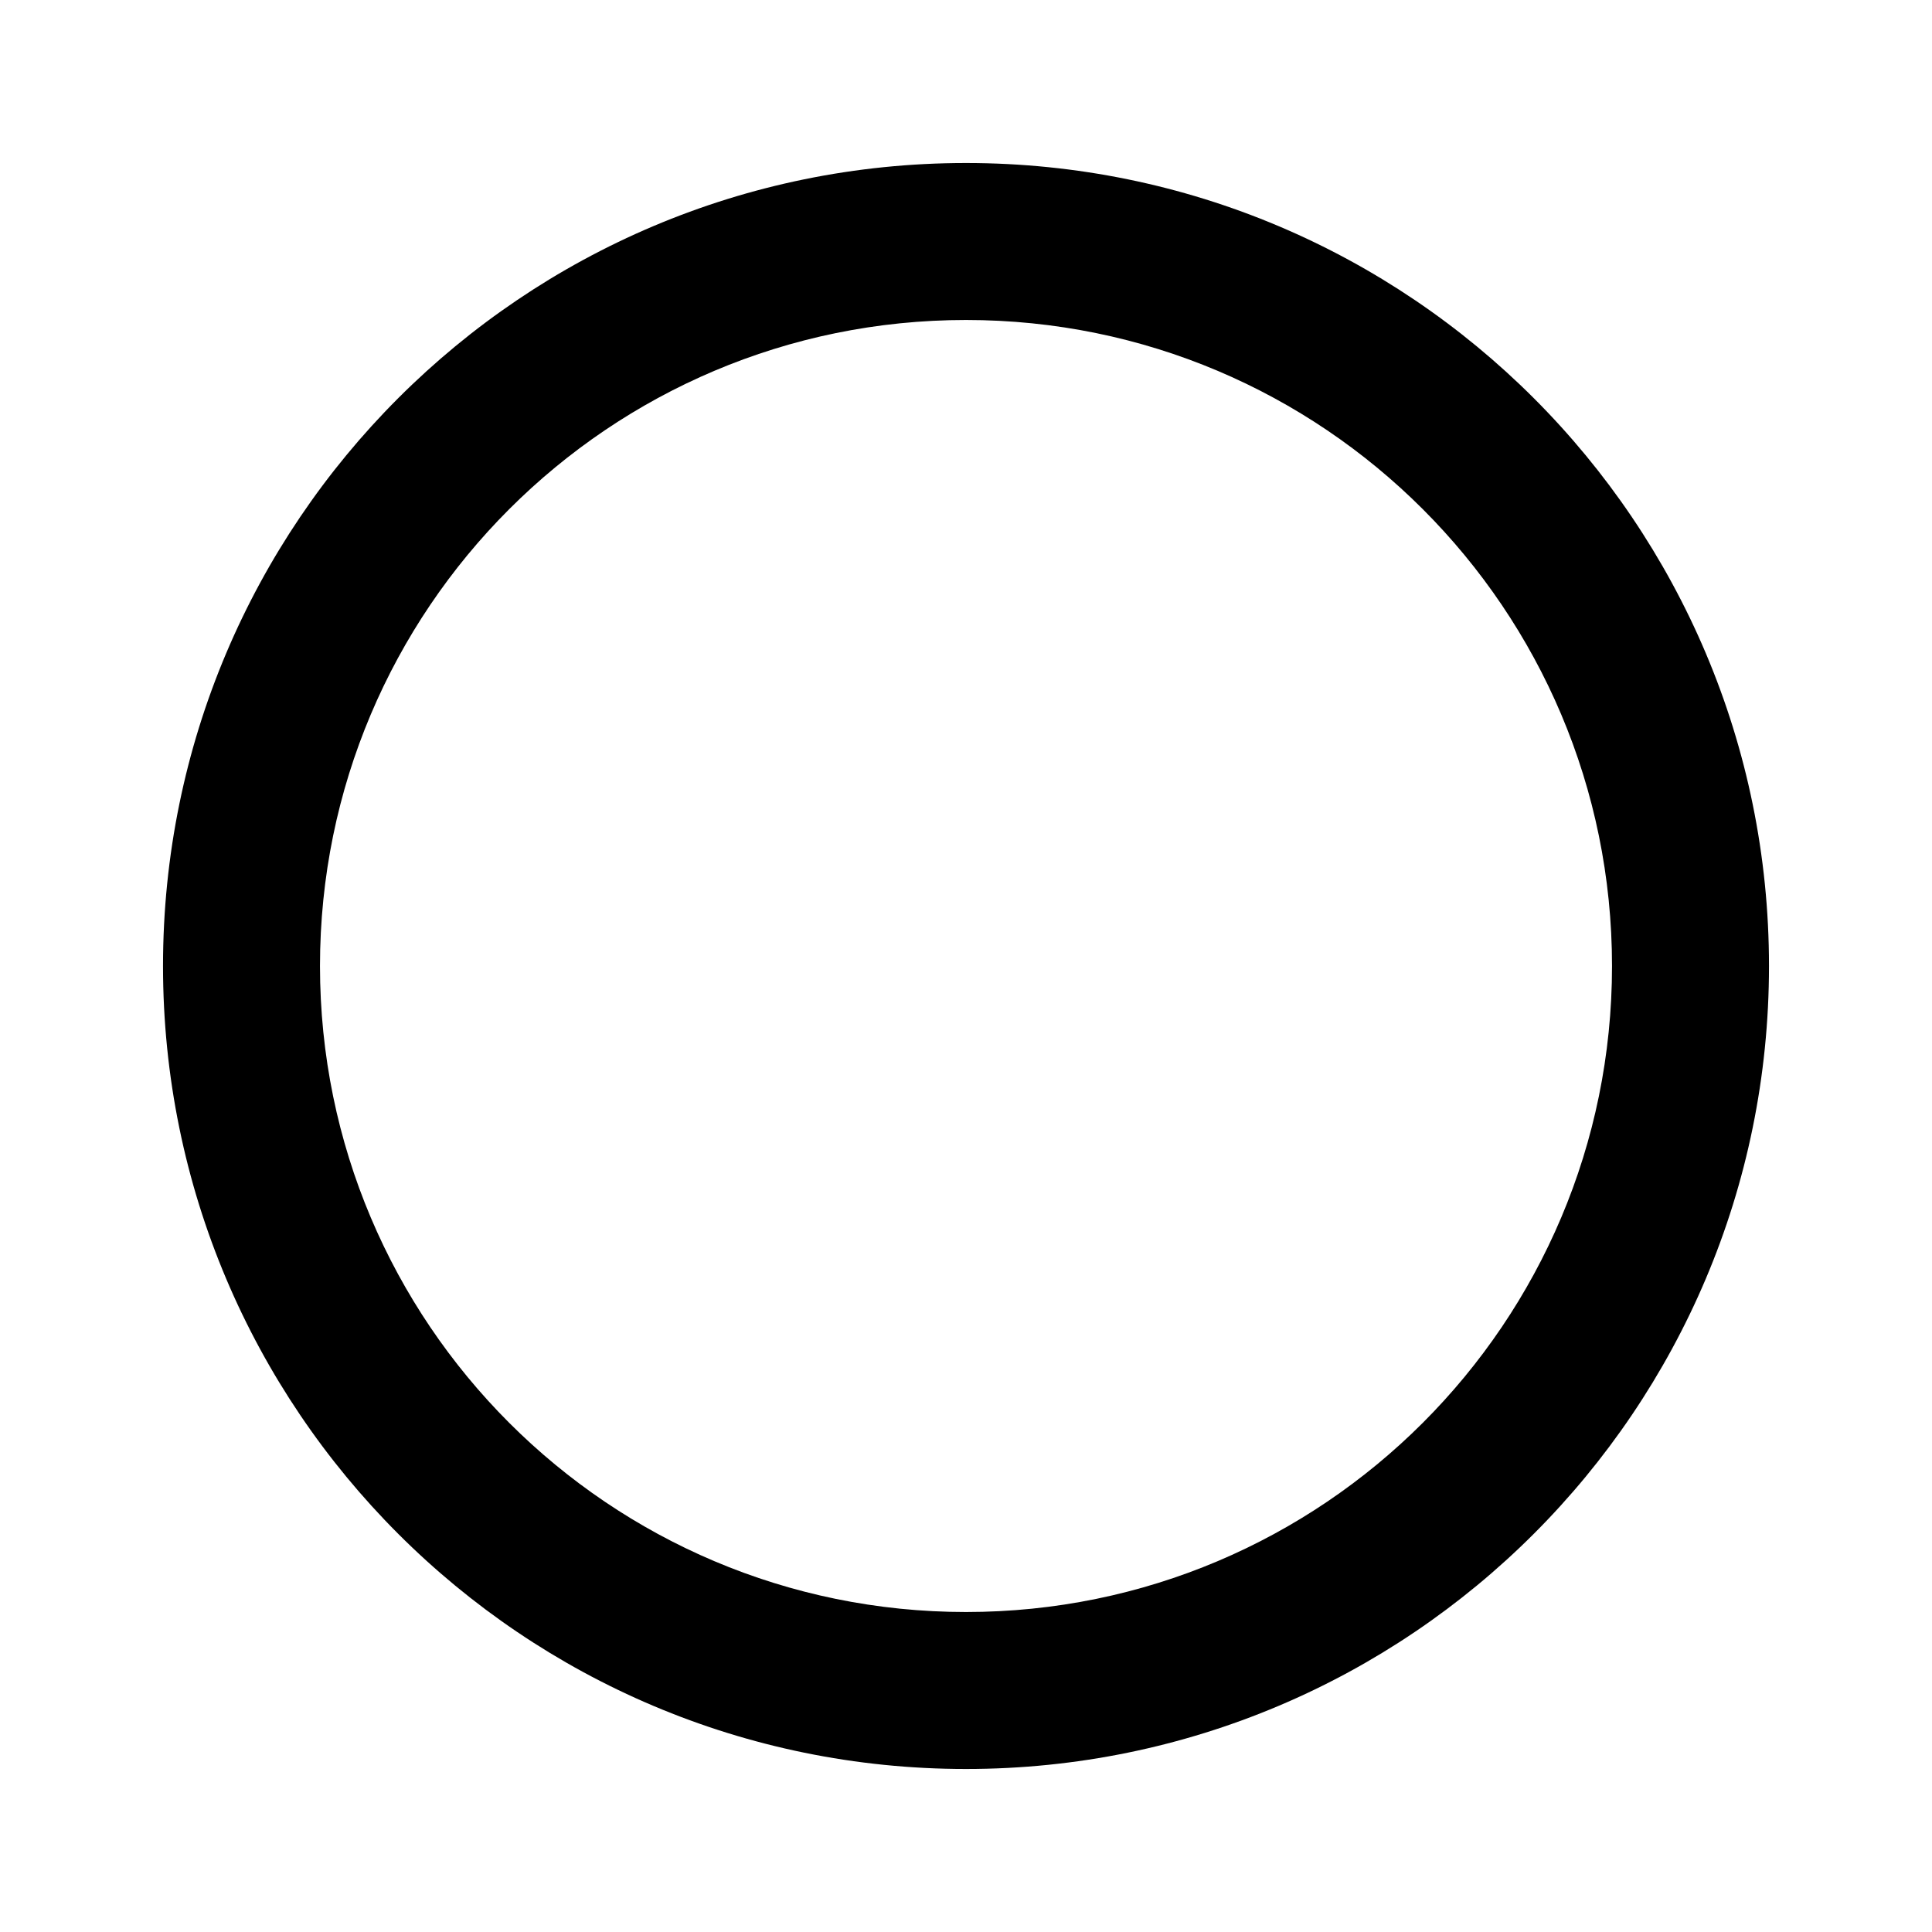
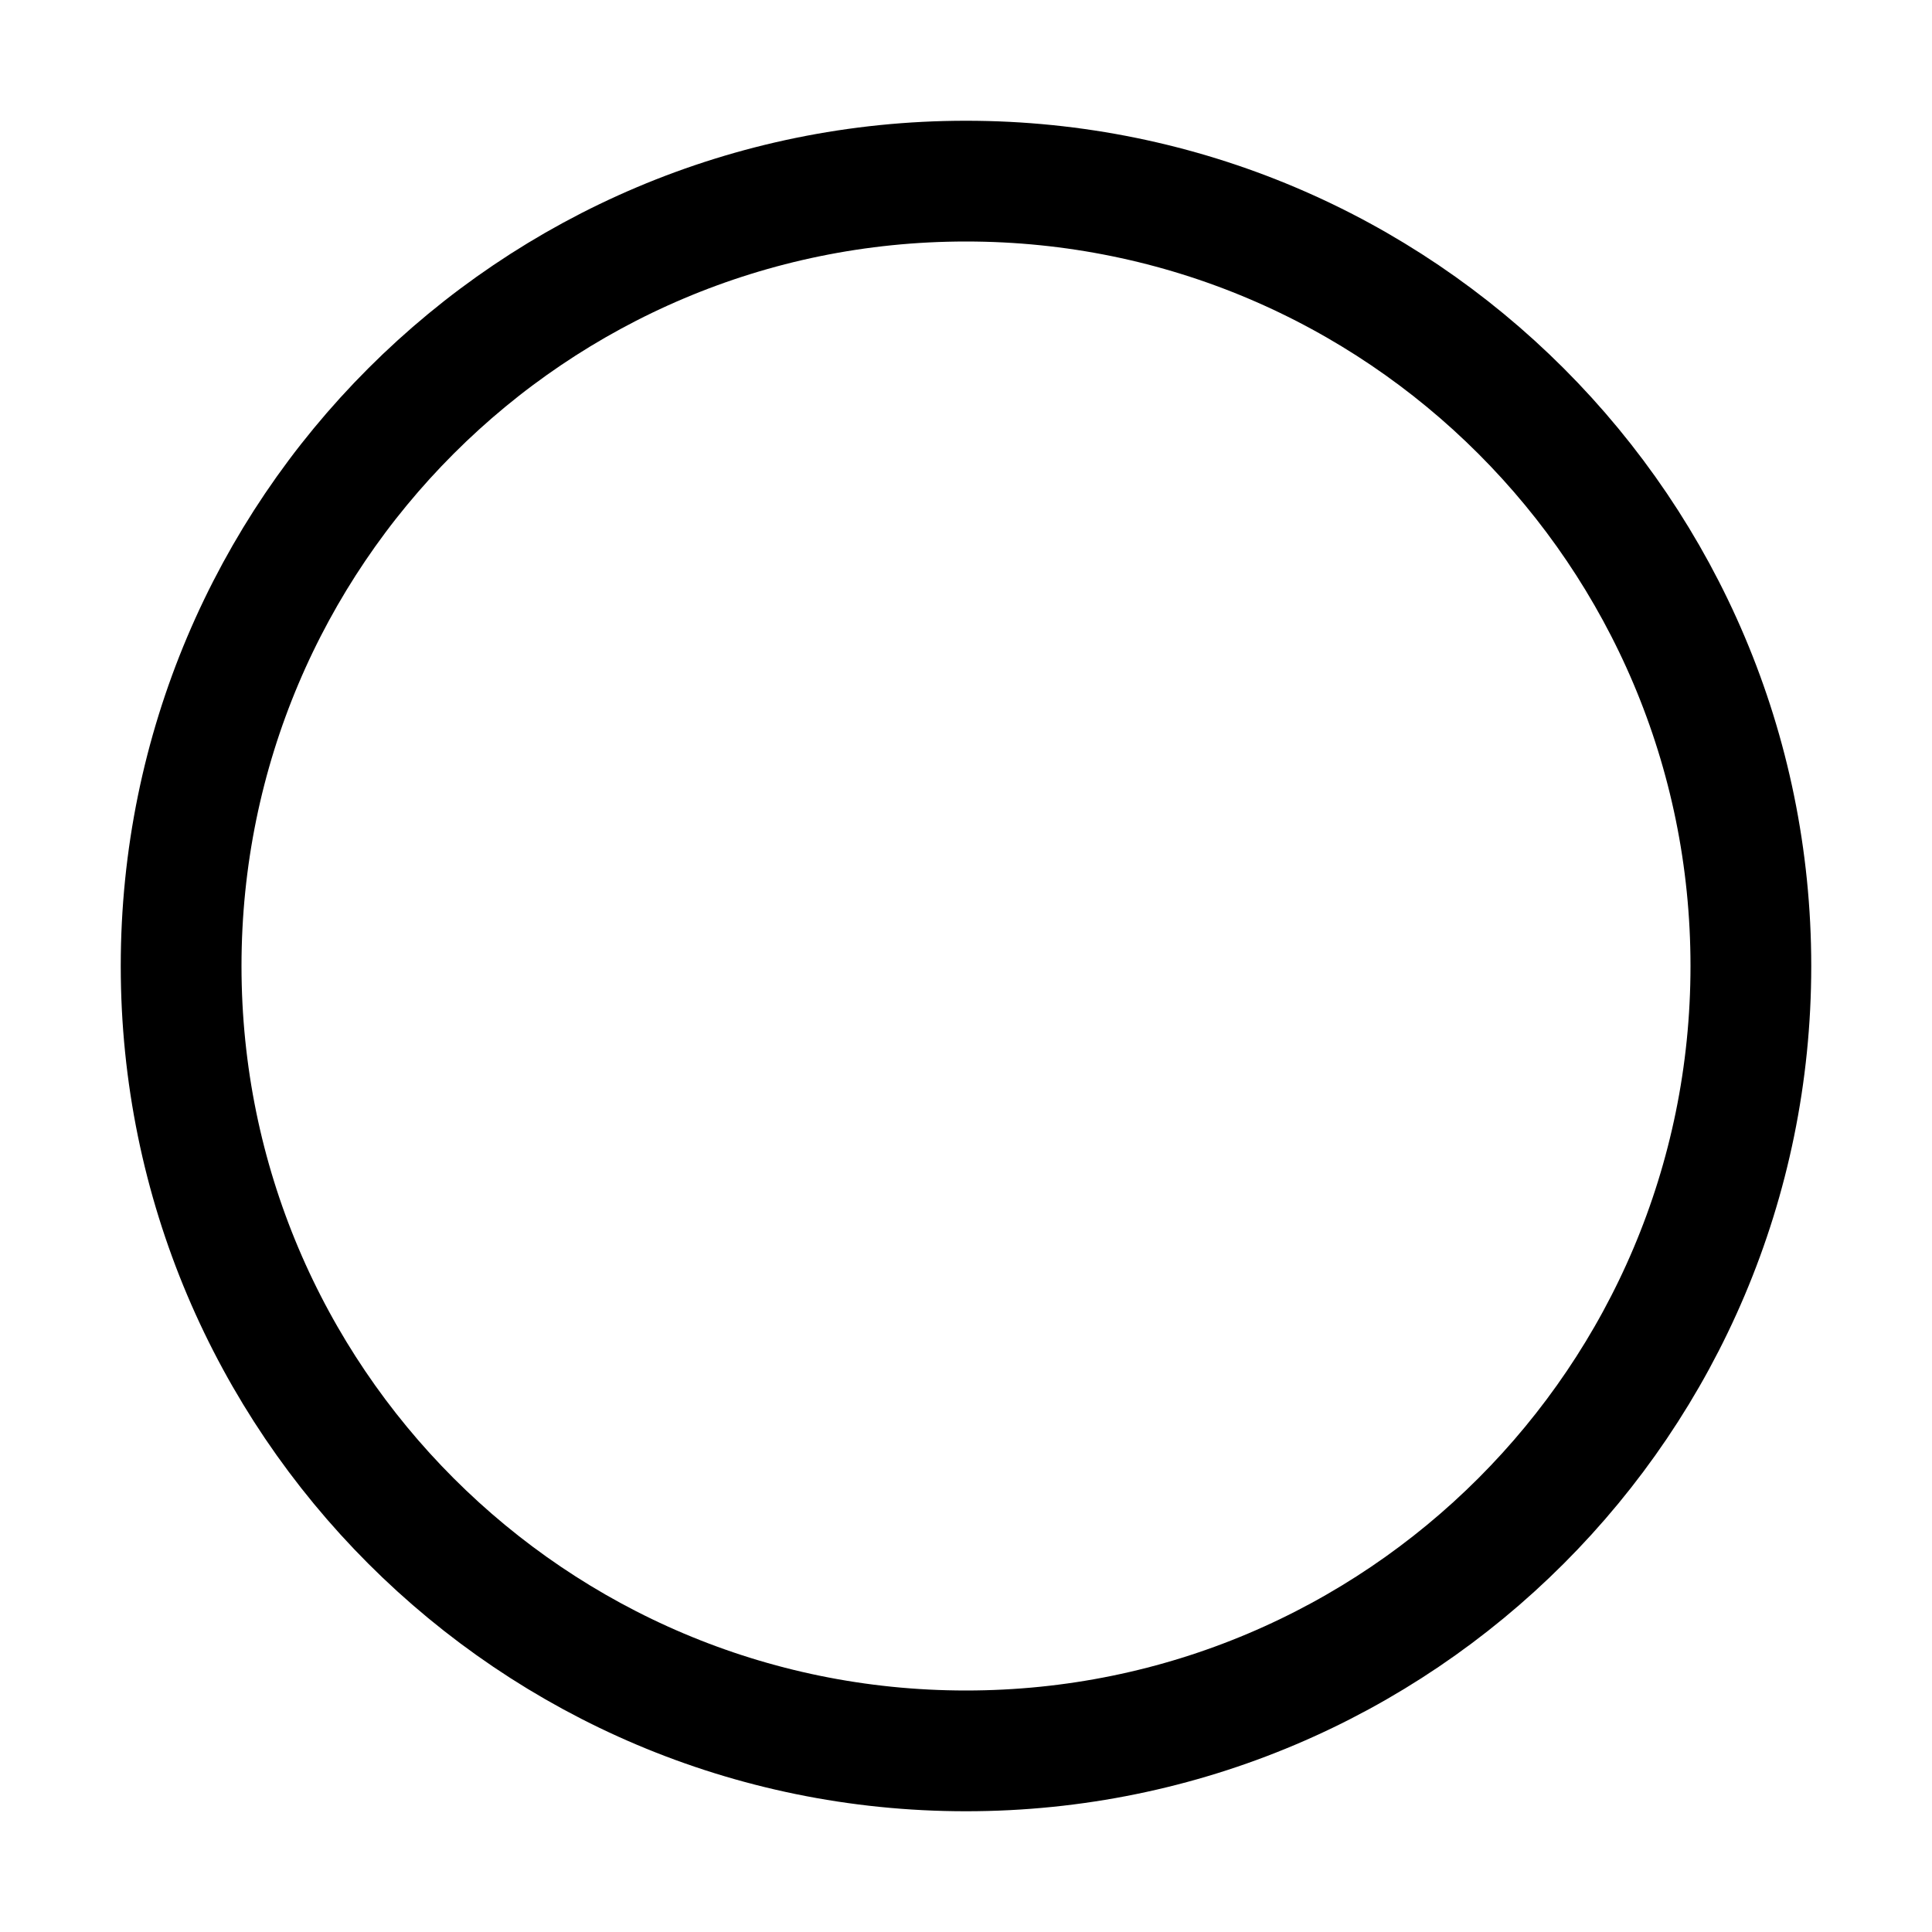
- <svg xmlns="http://www.w3.org/2000/svg" width="16" height="16" viewBox="0 0 16 16">
-   <path fill-rule="evenodd" clip-rule="evenodd" d="M8 1.35C4.327 1.35 1.35 4.327 1.35 8C1.35 11.673 4.327 14.65 8 14.65C11.673 14.65 14.65 11.673 14.65 8C14.65 4.327 11.673 1.35 8 1.35ZM2.65 8C2.65 5.045 5.045 2.65 8 2.65C10.955 2.65 13.35 5.045 13.35 8C13.35 10.955 10.955 13.35 8 13.35C5.045 13.35 2.65 10.955 2.65 8Z" />
+ <svg xmlns="http://www.w3.org/2000/svg" width="16" height="16" viewBox="0 0 16 16" fill="none">
+   <path d="M8 14.5C11.59 14.5 14.5 11.59 14.5 8C14.5 4.41 11.59 1.5 8 1.5C4.41 1.5 1.5 4.41 1.5 8C1.5 11.59 4.41 14.5 8 14.5Z" stroke="currentColor" stroke-linecap="round" stroke-linejoin="round" />
</svg>
